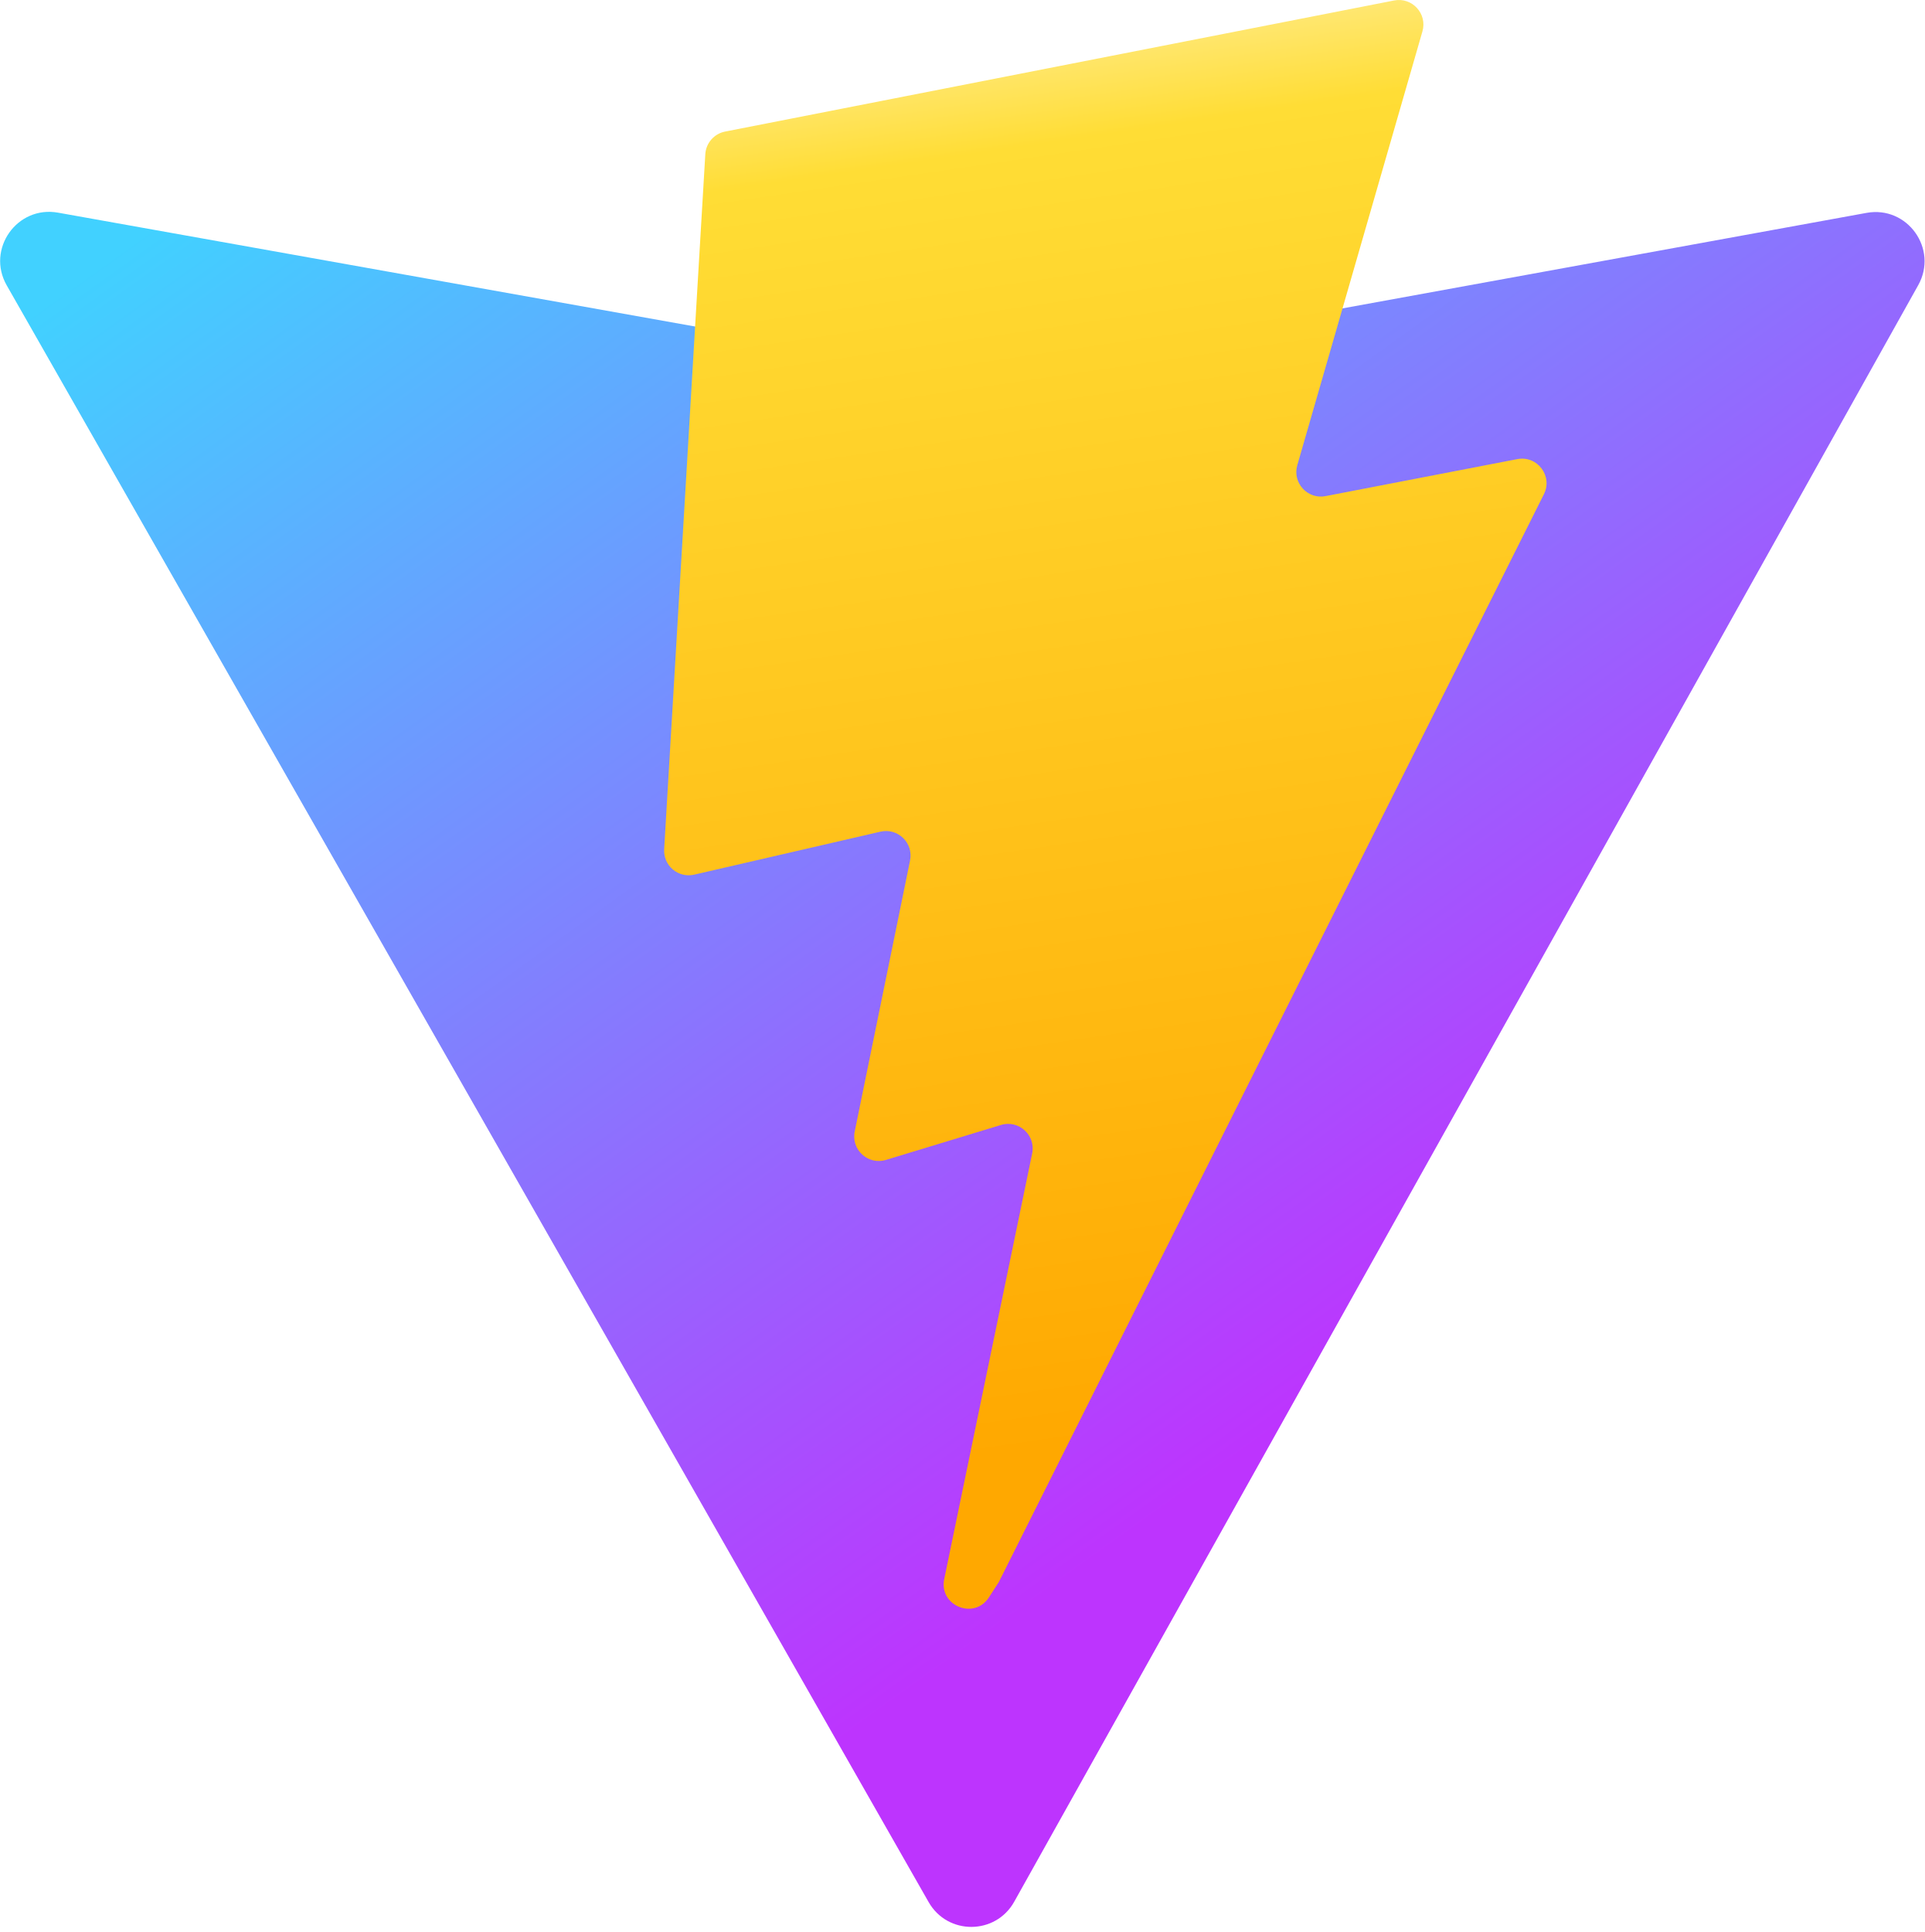
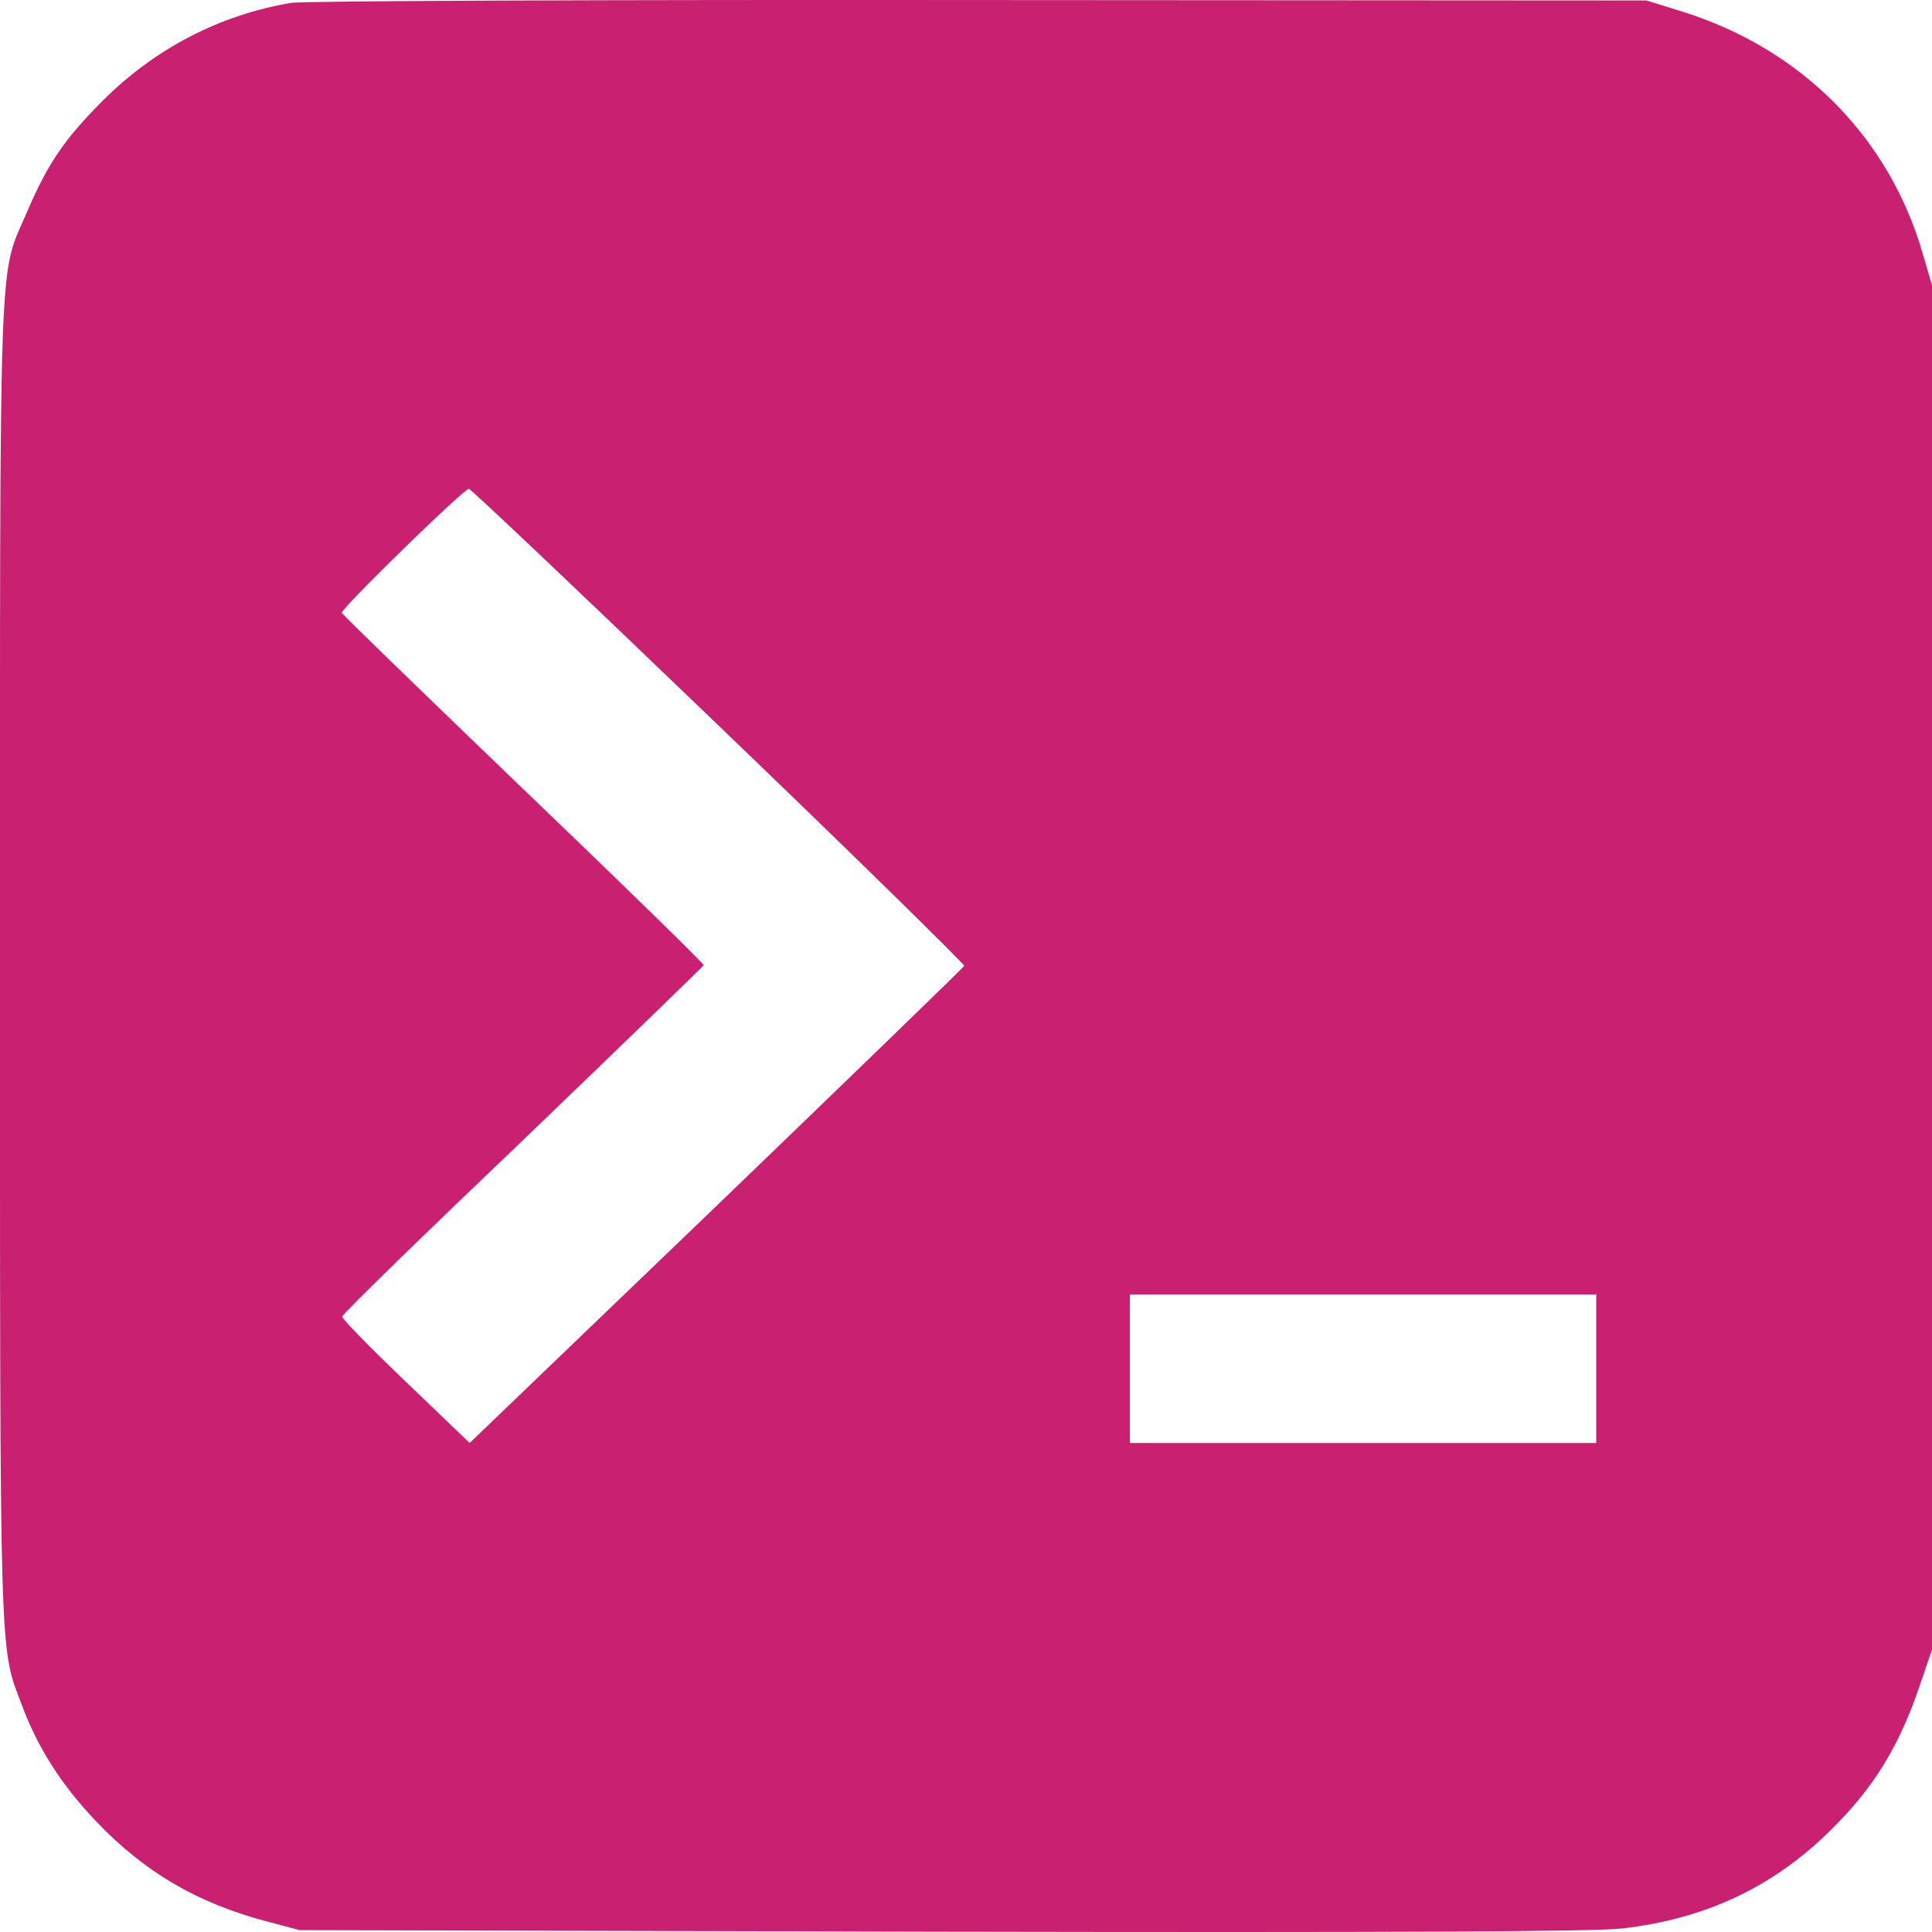
- <svg xmlns="http://www.w3.org/2000/svg" aria-hidden="true" role="img" class="iconify iconify--logos" width="31.88" height="32" preserveAspectRatio="xMidYMid meet" viewBox="0 0 256 257">
-   <defs>
-     <linearGradient id="IconifyId1813088fe1fbc01fb466" x1="-.828%" x2="57.636%" y1="7.652%" y2="78.411%">
-       <stop offset="0%" stop-color="#41D1FF" />
-       <stop offset="100%" stop-color="#BD34FE" />
-     </linearGradient>
-     <linearGradient id="IconifyId1813088fe1fbc01fb467" x1="43.376%" x2="50.316%" y1="2.242%" y2="89.03%">
-       <stop offset="0%" stop-color="#FFEA83" />
-       <stop offset="8.333%" stop-color="#FFDD35" />
-       <stop offset="100%" stop-color="#FFA800" />
-     </linearGradient>
-   </defs>
-   <path fill="url(#IconifyId1813088fe1fbc01fb466)" d="M255.153 37.938L134.897 252.976c-2.483 4.44-8.862 4.466-11.382.048L.875 37.958c-2.746-4.814 1.371-10.646 6.827-9.67l120.385 21.517a6.537 6.537 0 0 0 2.322-.004l117.867-21.483c5.438-.991 9.574 4.796 6.877 9.62Z" />
-   <path fill="url(#IconifyId1813088fe1fbc01fb467)" d="M185.432.063L96.44 17.501a3.268 3.268 0 0 0-2.634 3.014l-5.474 92.456a3.268 3.268 0 0 0 3.997 3.378l24.777-5.718c2.318-.535 4.413 1.507 3.936 3.838l-7.361 36.047c-.495 2.426 1.782 4.5 4.151 3.78l15.304-4.649c2.372-.72 4.652 1.36 4.15 3.788l-11.698 56.621c-.732 3.542 3.979 5.473 5.943 2.437l1.313-2.028l72.516-144.72c1.215-2.423-.88-5.186-3.54-4.672l-25.505 4.922c-2.396.462-4.435-1.77-3.759-4.114l16.646-57.705c.677-2.35-1.37-4.583-3.769-4.113Z" />
+ <svg xmlns="http://www.w3.org/2000/svg" width="33" height="33" viewBox="0 0 33 33" fill="none">
+   <path d="M4.973 0.049C3.75 0.255 2.644 0.831 1.752 1.722C1.092 2.386 0.811 2.798 0.447 3.654C-0.027 4.744 0 4.045 0 16.45C0 28.588 -0.013 28.108 0.378 29.136C0.646 29.856 1.058 30.5 1.642 31.11C2.473 31.981 3.366 32.502 4.547 32.817L5.117 32.968L16.071 32.995C23.866 33.009 27.224 32.995 27.705 32.94C29.133 32.776 30.287 32.234 31.276 31.254C32.011 30.528 32.444 29.822 32.801 28.759L33 28.177V16.526V4.874L32.842 4.333C32.265 2.338 30.768 0.837 28.742 0.2L28.124 0.008L16.723 0.001C10.453 -0.006 5.165 0.015 4.973 0.049ZM12.287 12.406C14.601 14.627 16.476 16.471 16.469 16.498C16.456 16.526 14.553 18.369 12.239 20.597L8.022 24.647L6.93 23.599C6.332 23.03 5.838 22.523 5.845 22.488C5.845 22.447 7.239 21.09 8.935 19.473C10.625 17.848 12.012 16.505 12.019 16.485C12.019 16.457 10.632 15.1 8.928 13.469C7.232 11.838 5.838 10.488 5.838 10.467C5.838 10.378 7.939 8.335 8.008 8.349C8.056 8.363 9.979 10.186 12.287 12.406ZM27.265 23.379V24.647H23.282H19.299V23.379V22.111H23.282H27.265V23.379Z" fill="#C92071" />
</svg>
